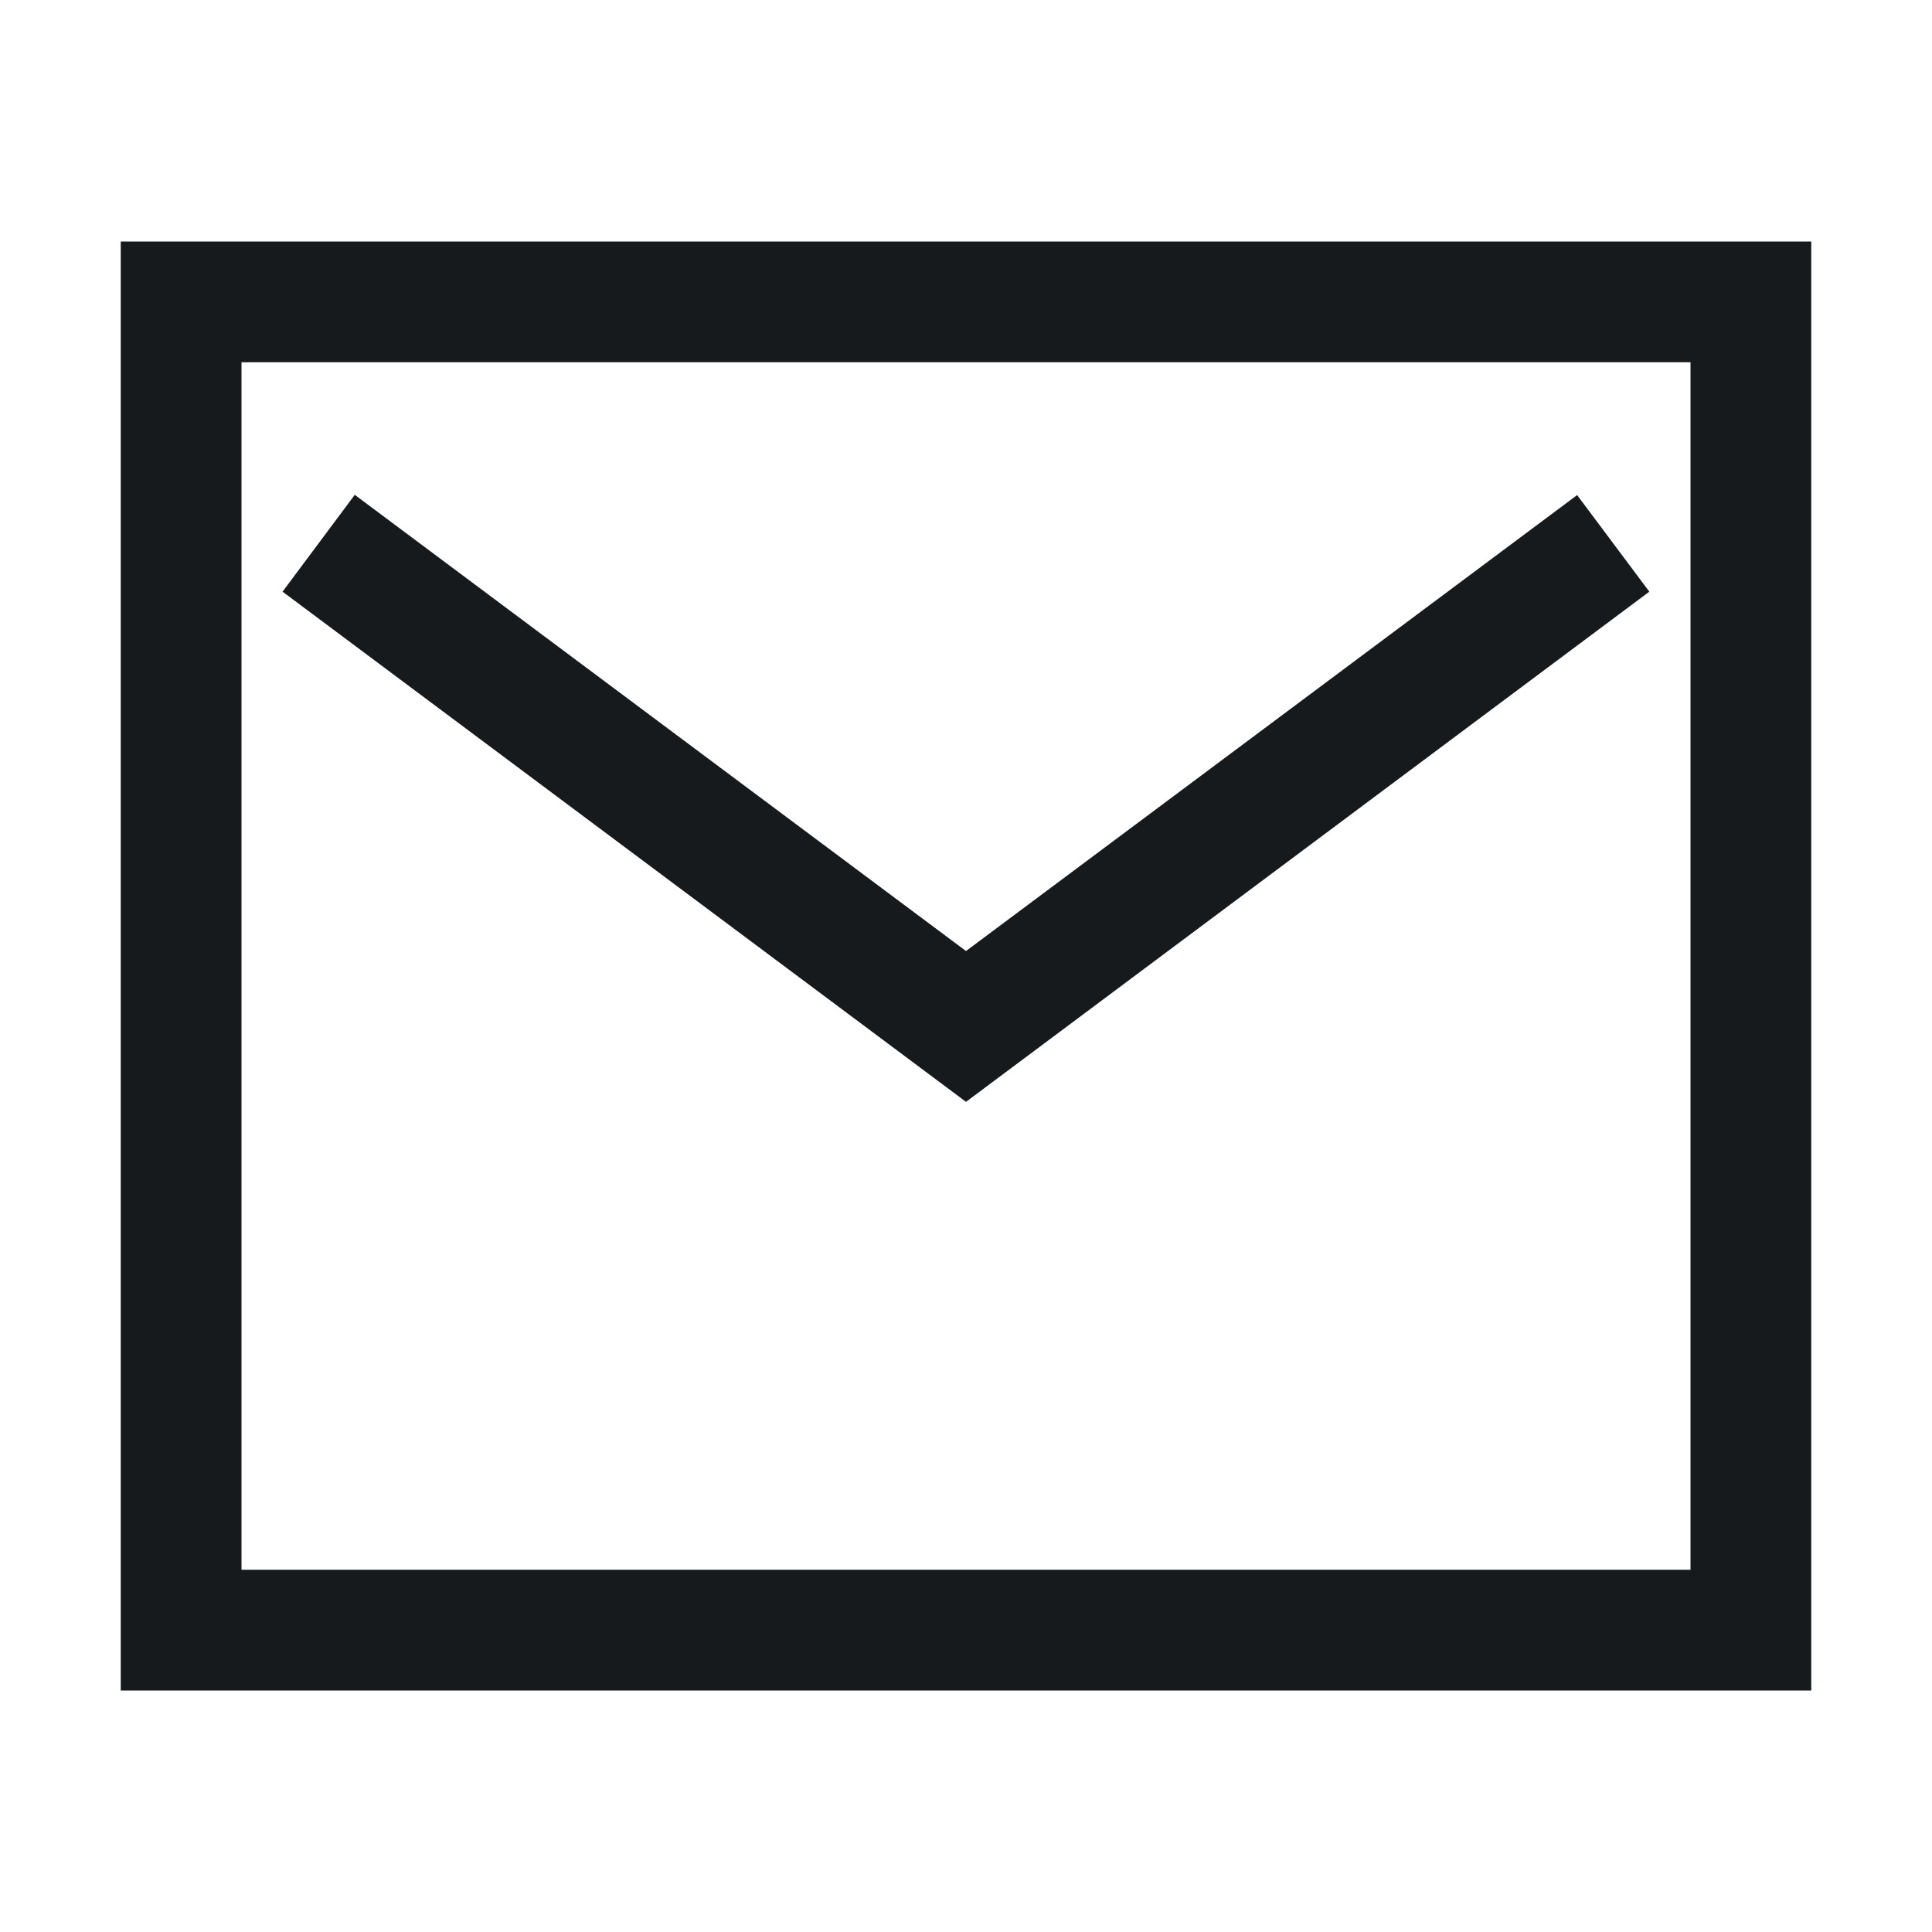
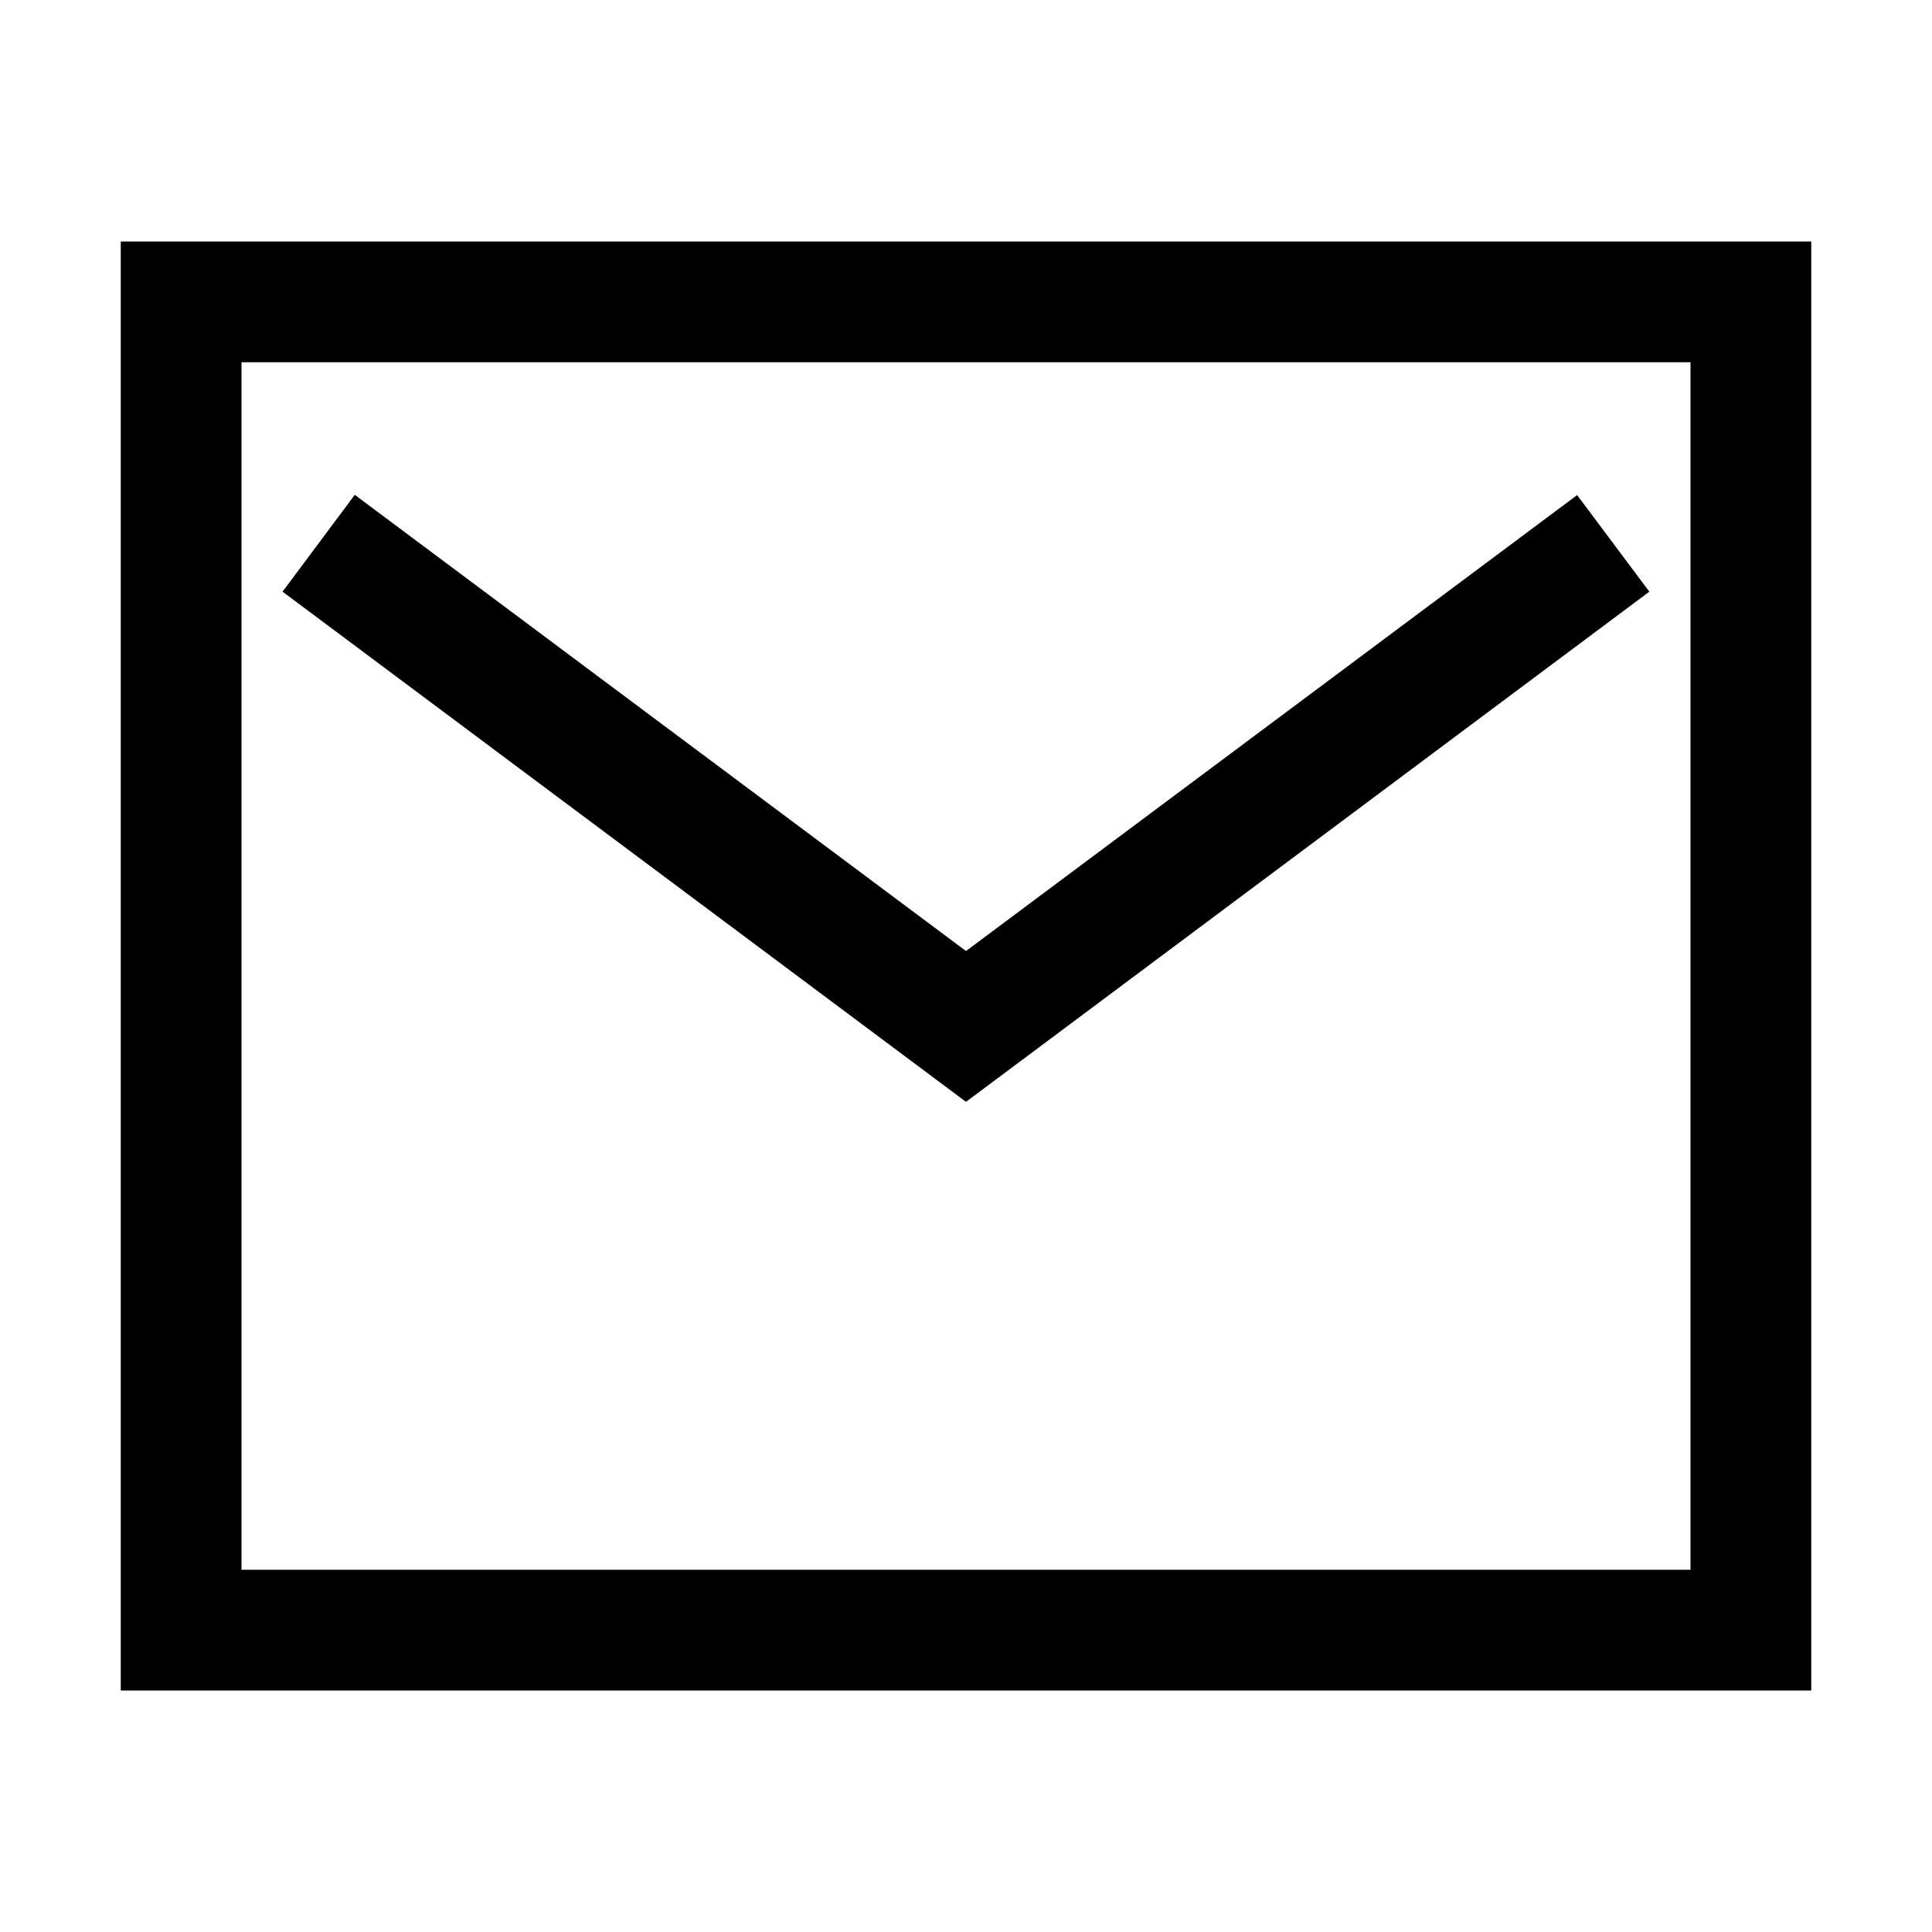
<svg xmlns="http://www.w3.org/2000/svg" width="16" height="16" viewBox="0 0 16 16">
-   <path fill="#161A1D" fill-rule="evenodd" d="M2 3v10h12V3H2zM1 2h14v12H1V2zm12.061 2.1l.598.8L8 9.125 2.34 4.9l.598-.802L8 7.876 13.061 4.1z" />
+   <path fill="currentColor" fill-rule="evenodd" d="M2 3v10h12V3H2zM1 2h14v12H1V2zm12.061 2.1l.598.8L8 9.125 2.34 4.9l.598-.802L8 7.876 13.061 4.1z" />
</svg>
